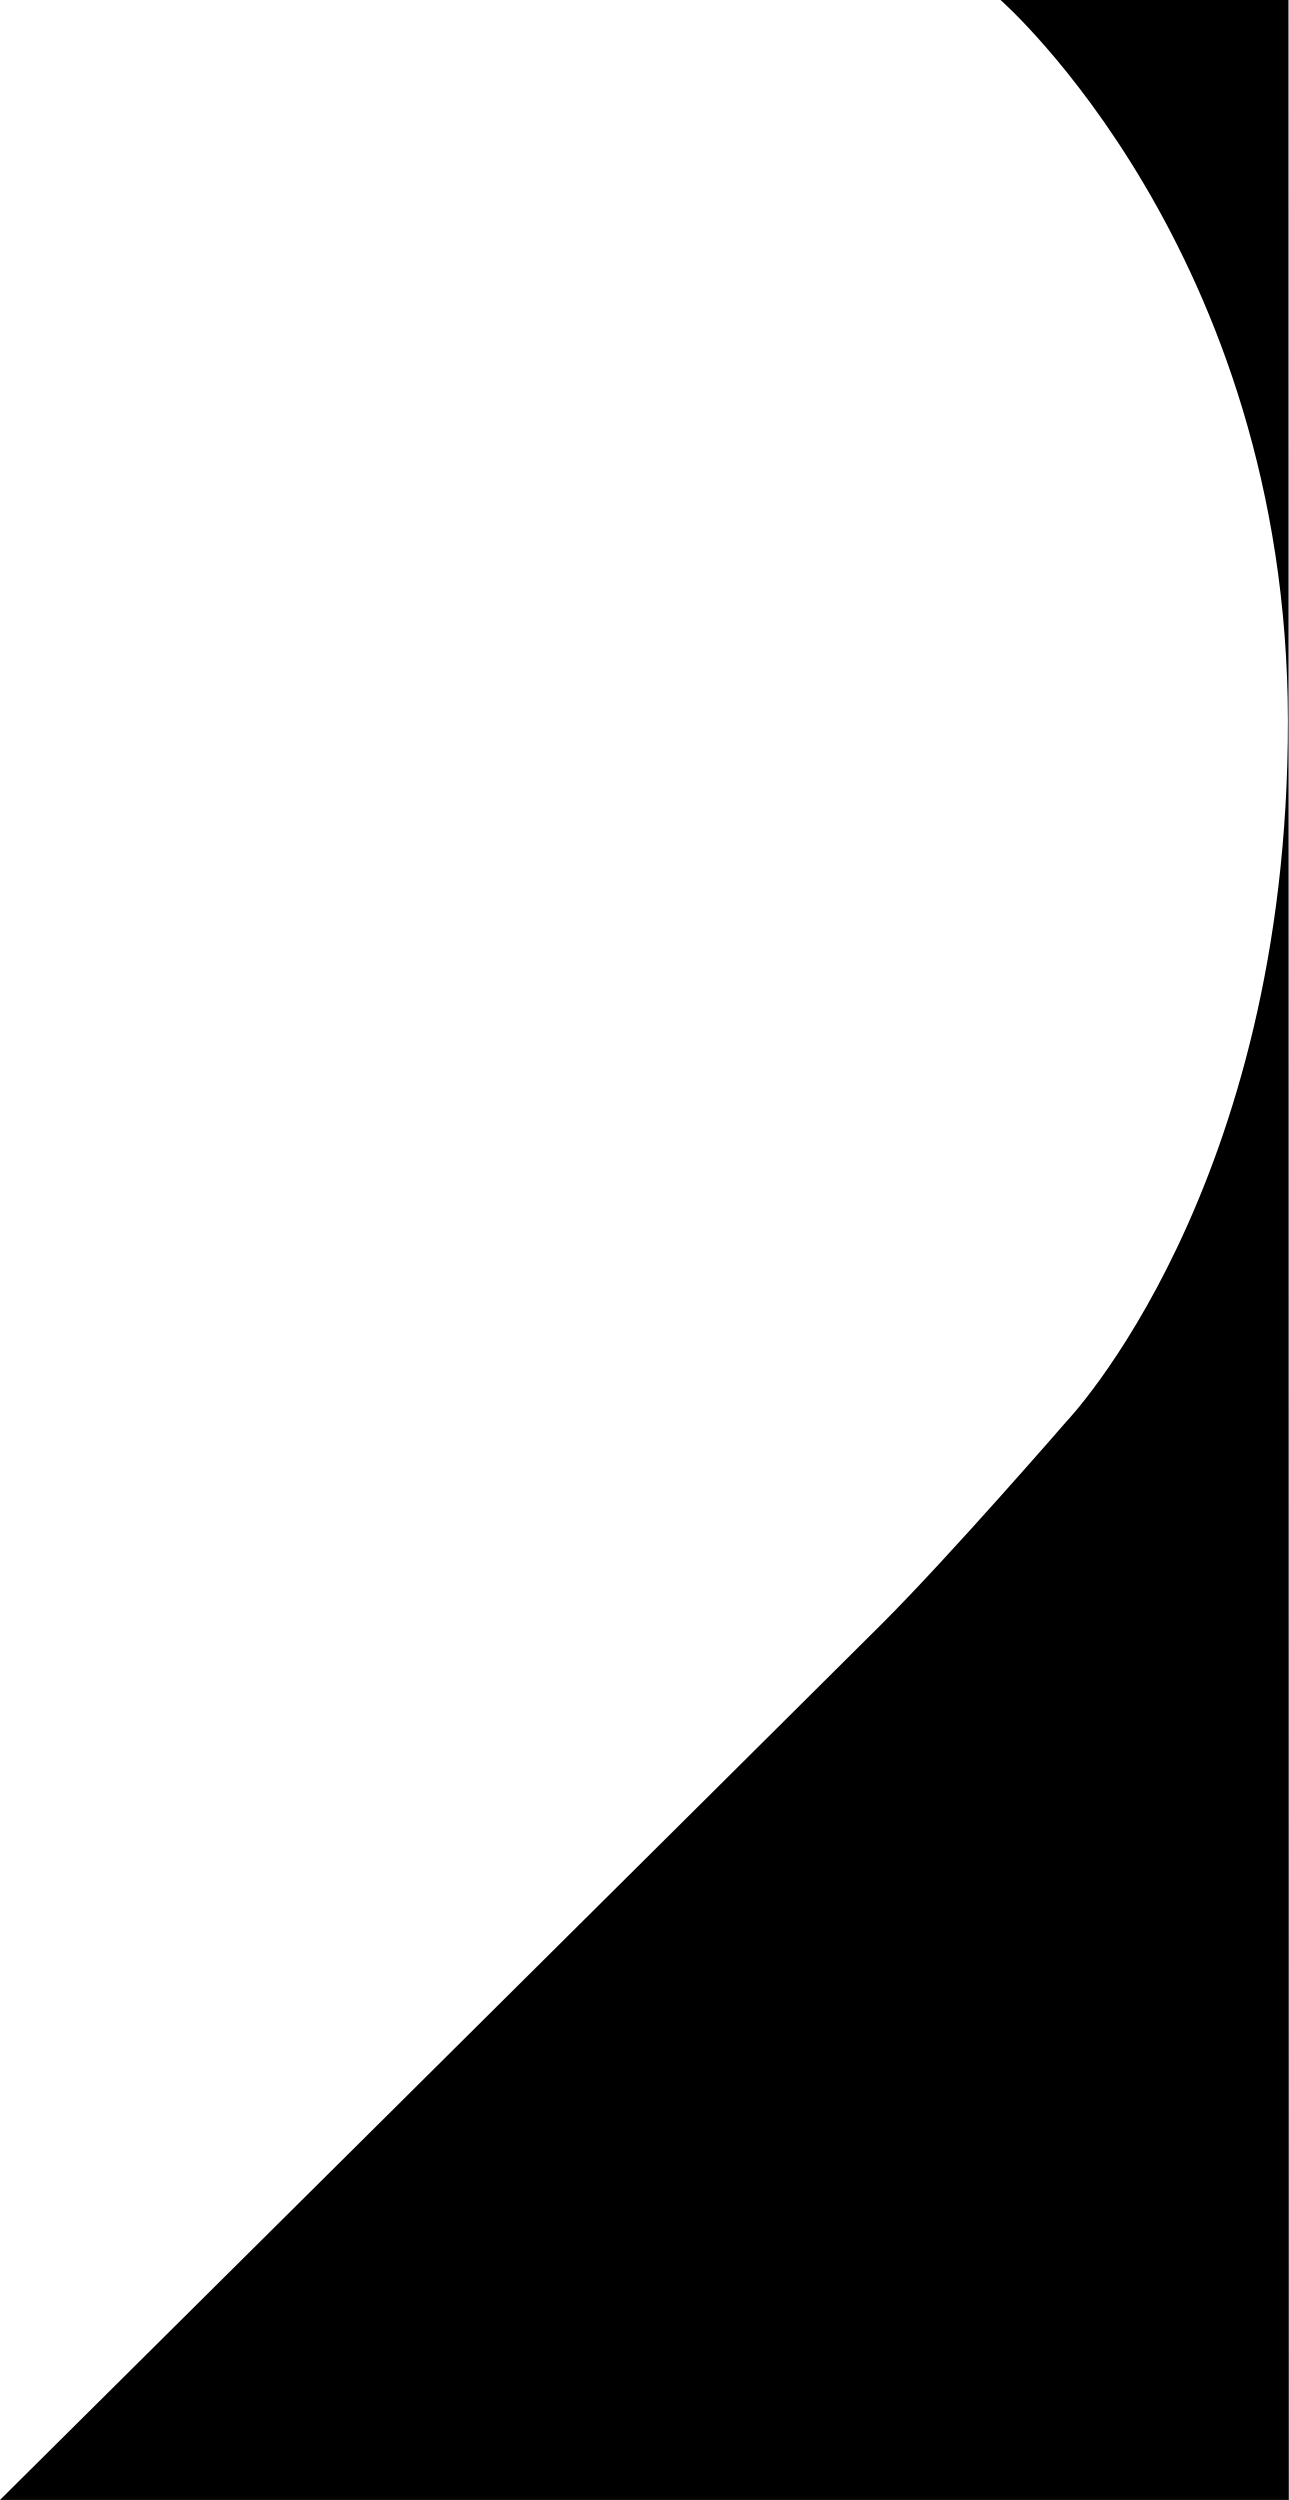
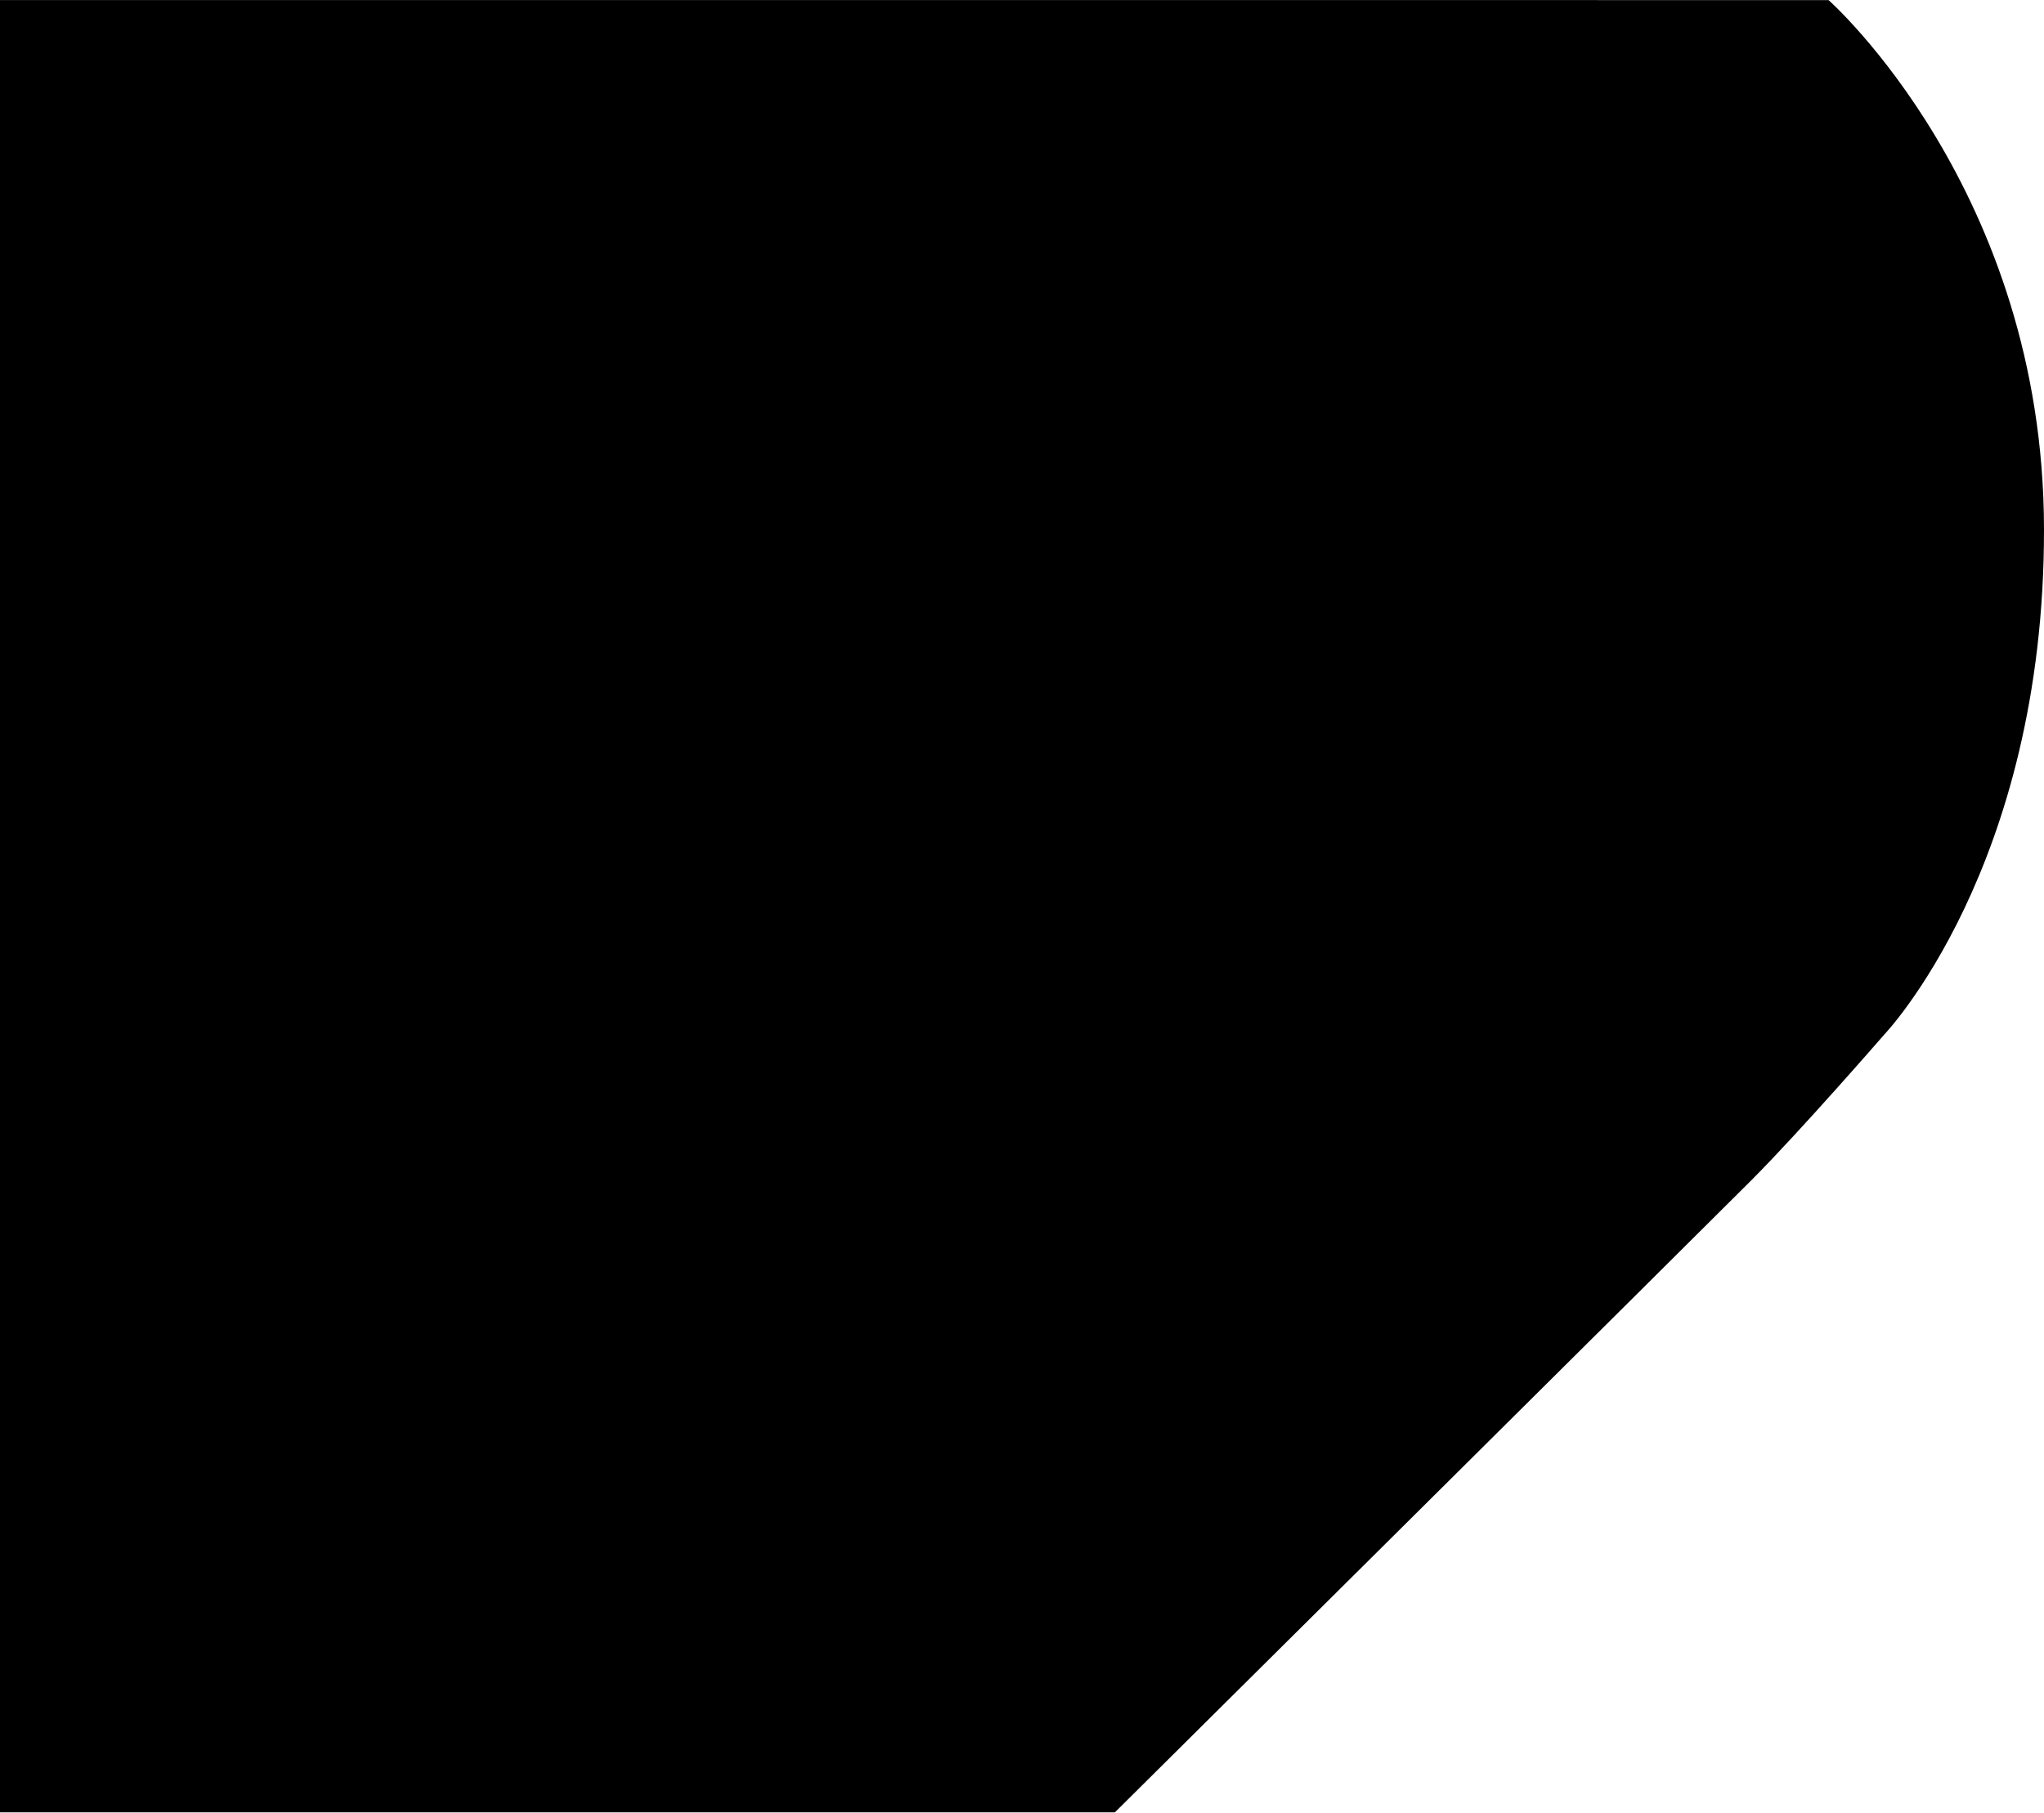
- <svg xmlns="http://www.w3.org/2000/svg" viewBox="0 0 312.88 606.9">
-   <path d="M-428.2-87.89H-498.1S-428.48-27-428.34,87s-53.8,170.24-53.8,170.24-28.2,32.53-44.69,49S-741,519-741,519h312.88Z" transform="translate(740.99 87.89)" />
+ <svg xmlns="http://www.w3.org/2000/svg" viewBox="0 0 687.81 610.01">
+   <path d="M1-.53v610H376.2S573.88,413.24,590.36,396.73s44.69-49,44.69-49,53.94-56.22,53.8-170.24-72.5-178-72.5-178" transform="translate(-1.04 0.54)" />
</svg>
